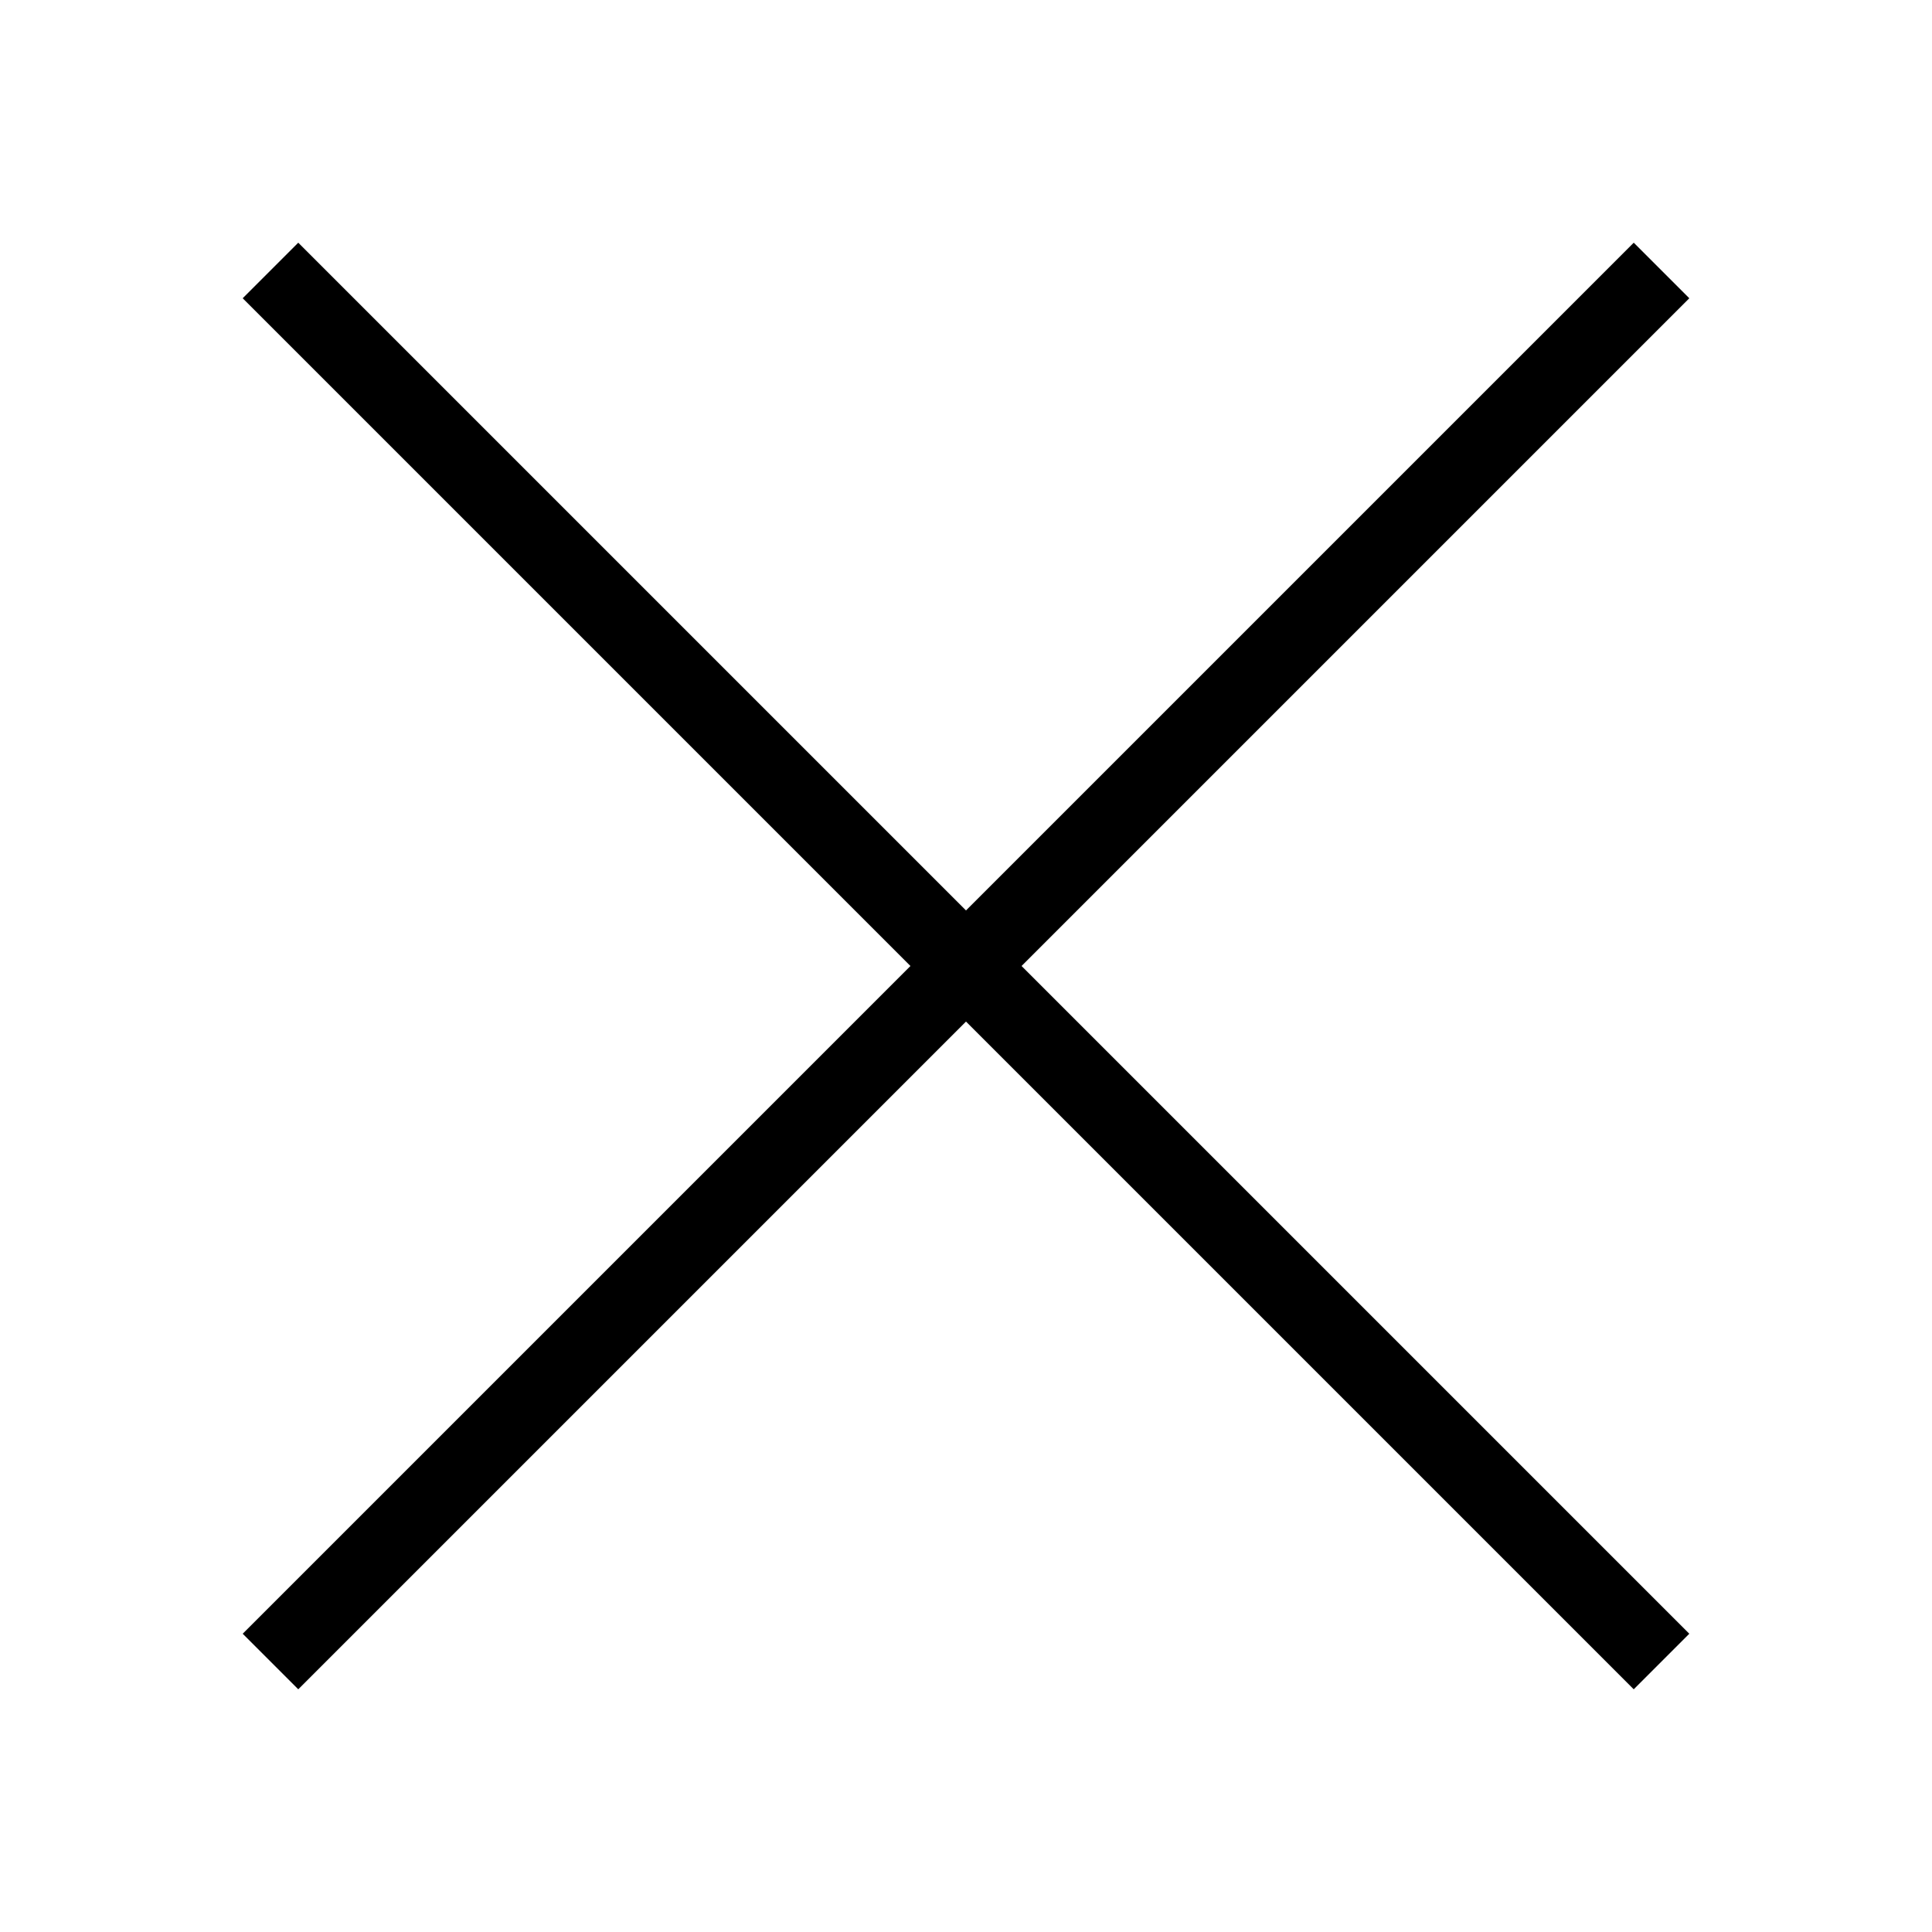
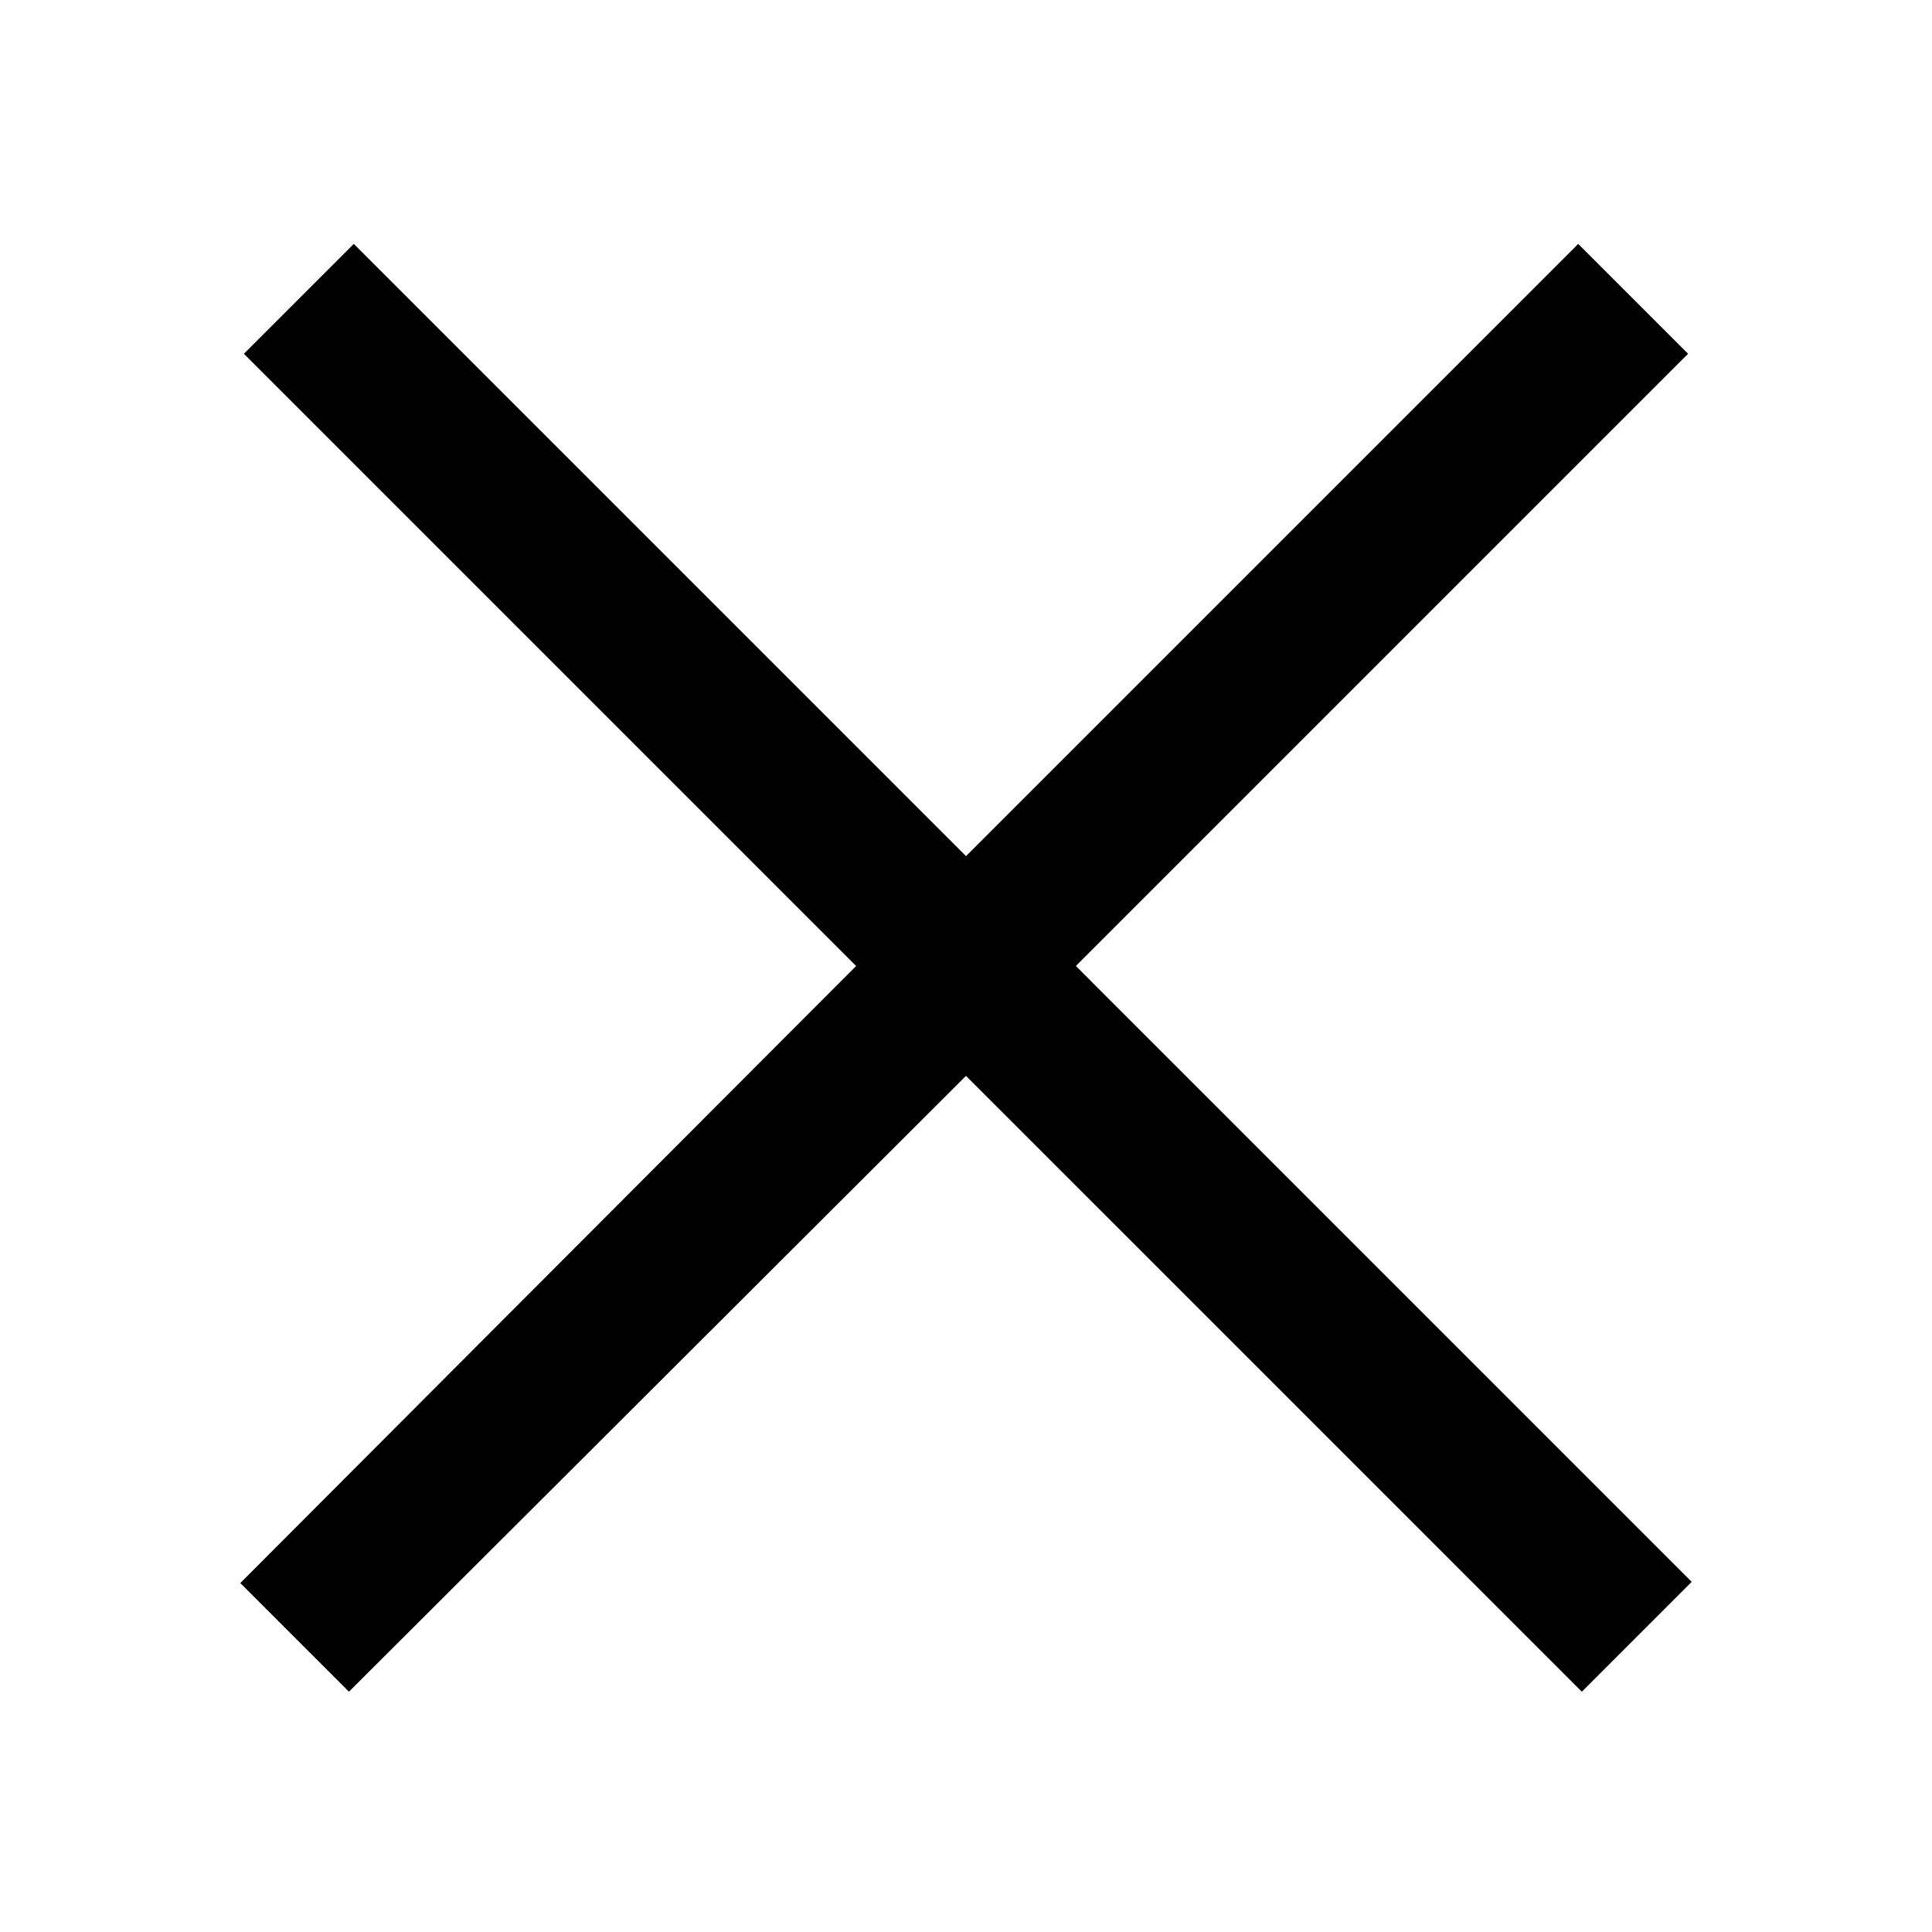
<svg xmlns="http://www.w3.org/2000/svg" viewBox="0 0 50 50" width="50px" height="50px">
-   <path d="M 7.719 6.281 L 6.281 7.719 L 23.562 25 L 6.281 42.281 L 7.719 43.719 L 25 26.438 L 42.281 43.719 L 43.719 42.281 L 26.438 25 L 43.719 7.719 L 42.281 6.281 L 25 23.562 Z" />
+   <path d="M 9.156 6.312 L 6.312 9.156 L 22.156 25 L 6.219 40.969 L 9.031 43.781 L 25 27.844 L 40.938 43.781 L 43.781 40.938 L 27.844 25 L 43.688 9.156 L 40.844 6.312 L 25 22.156 Z" />
</svg>
